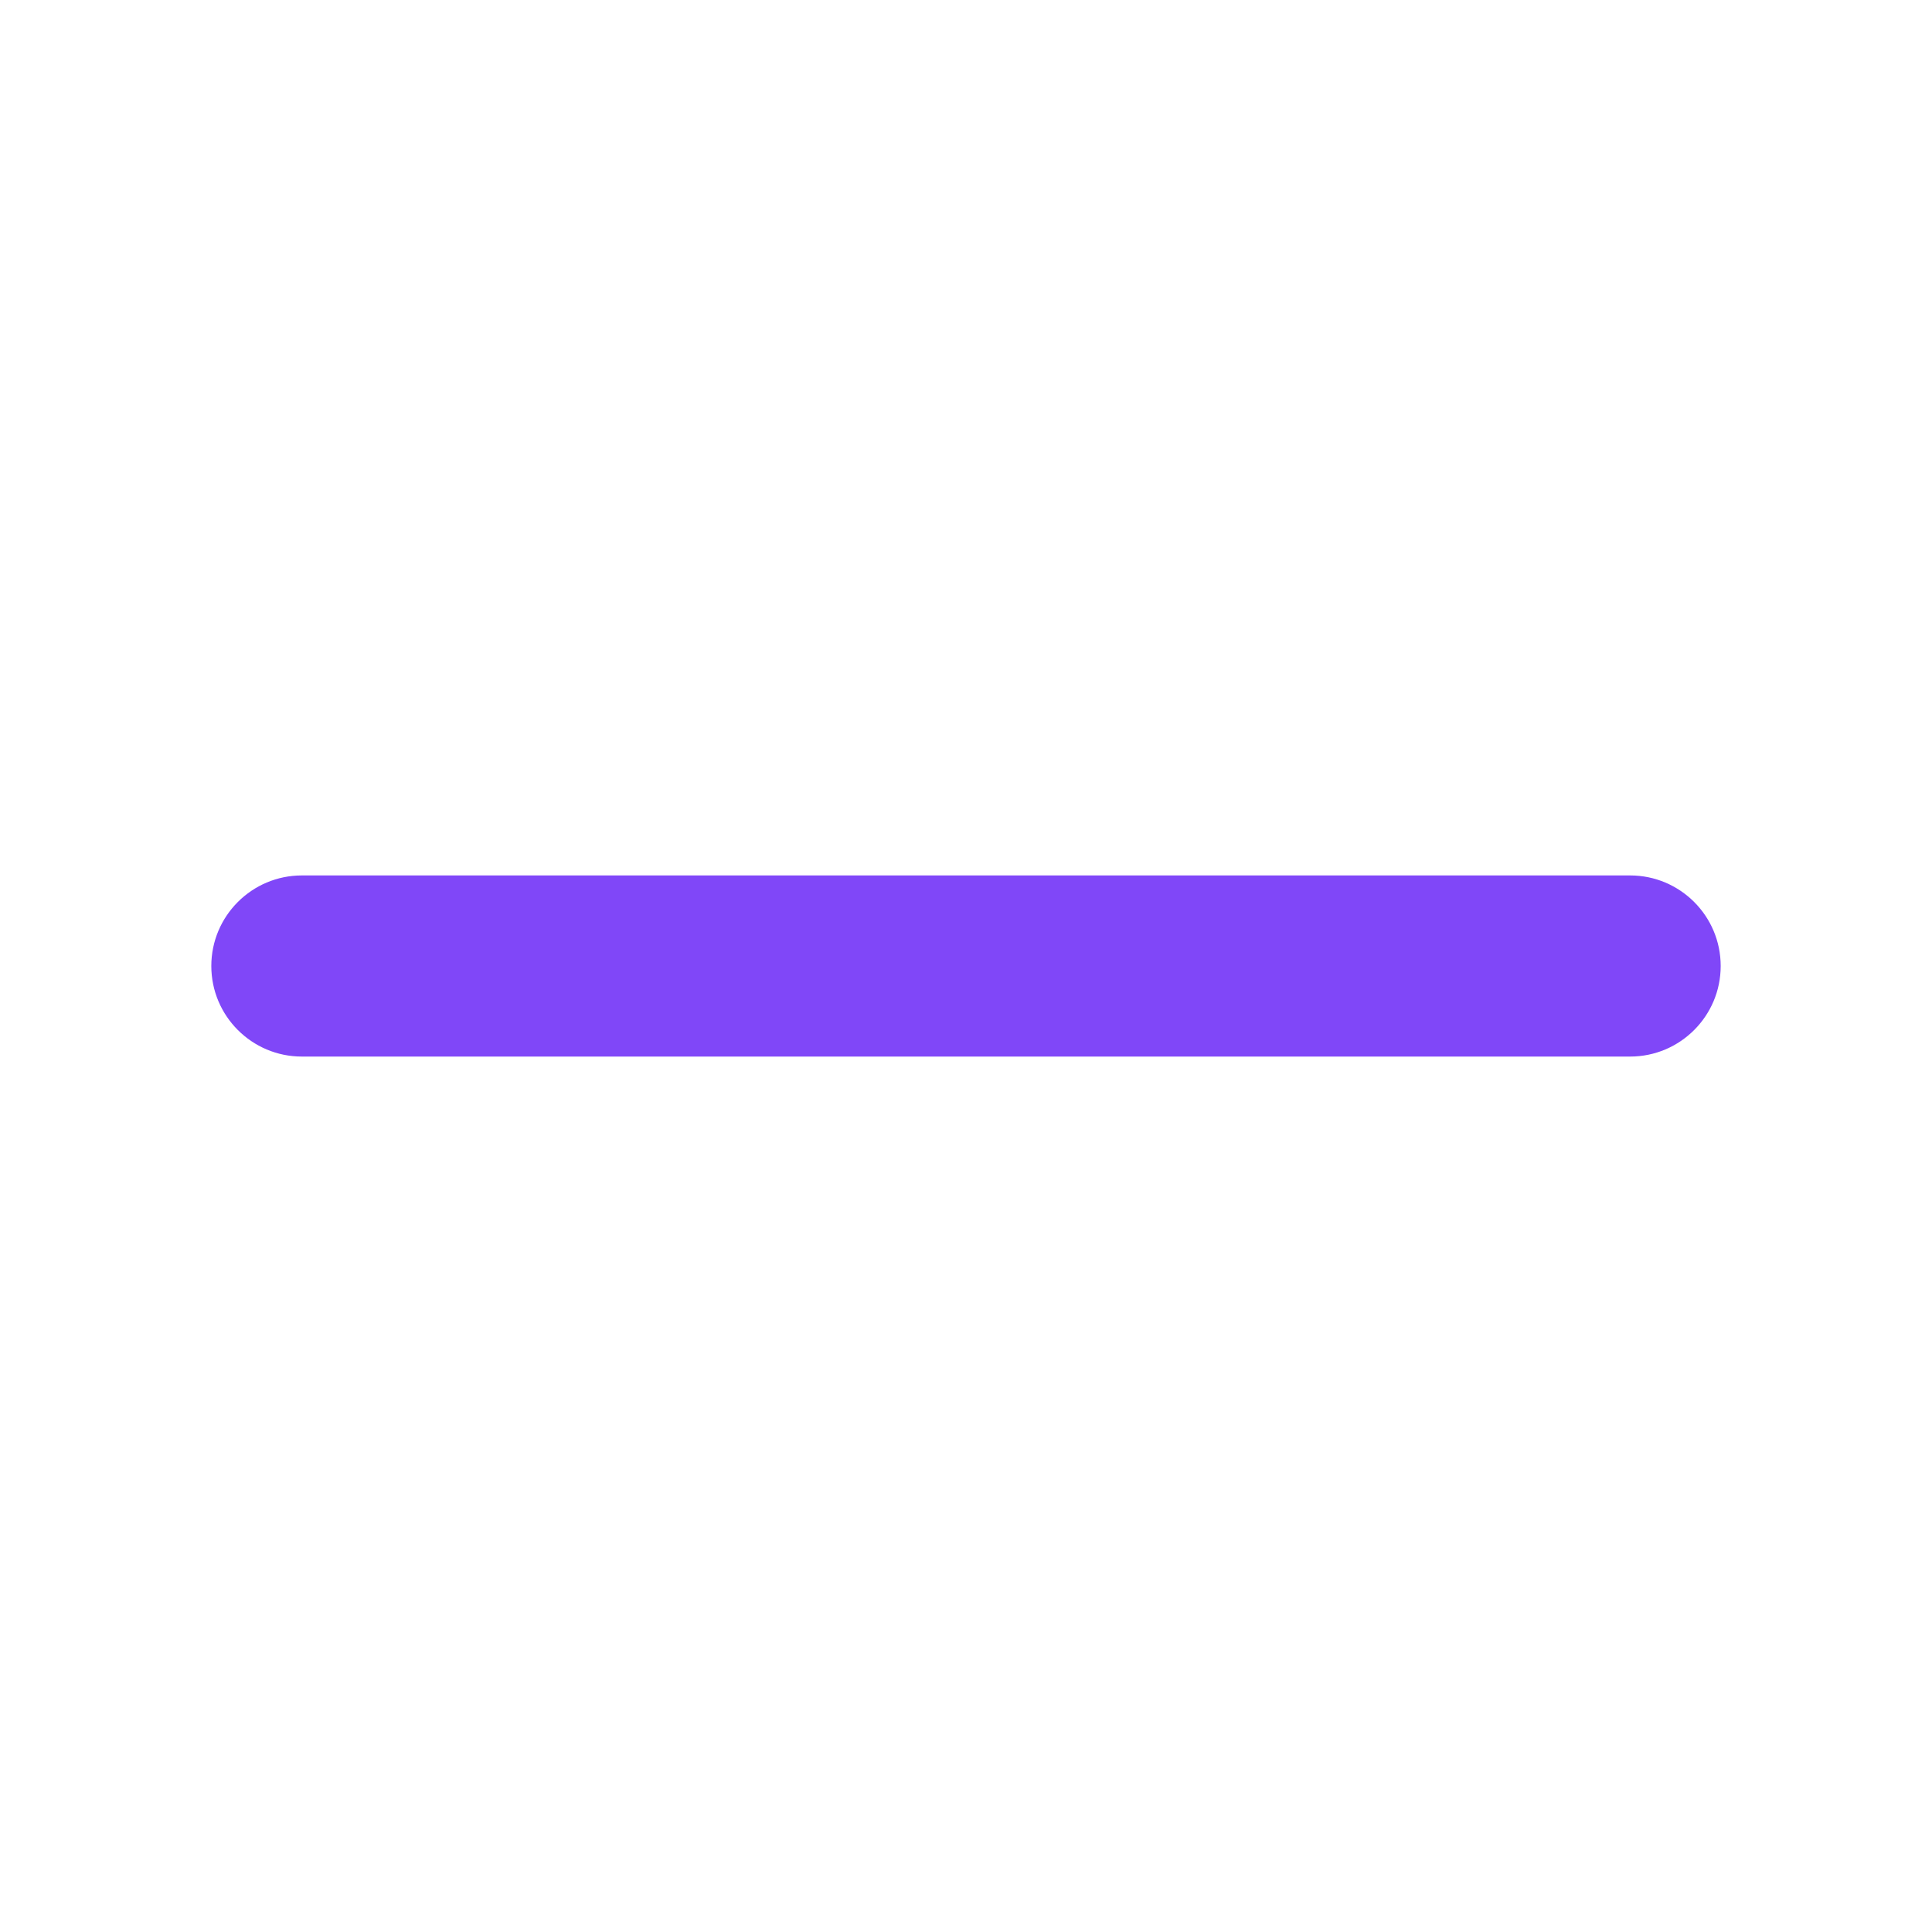
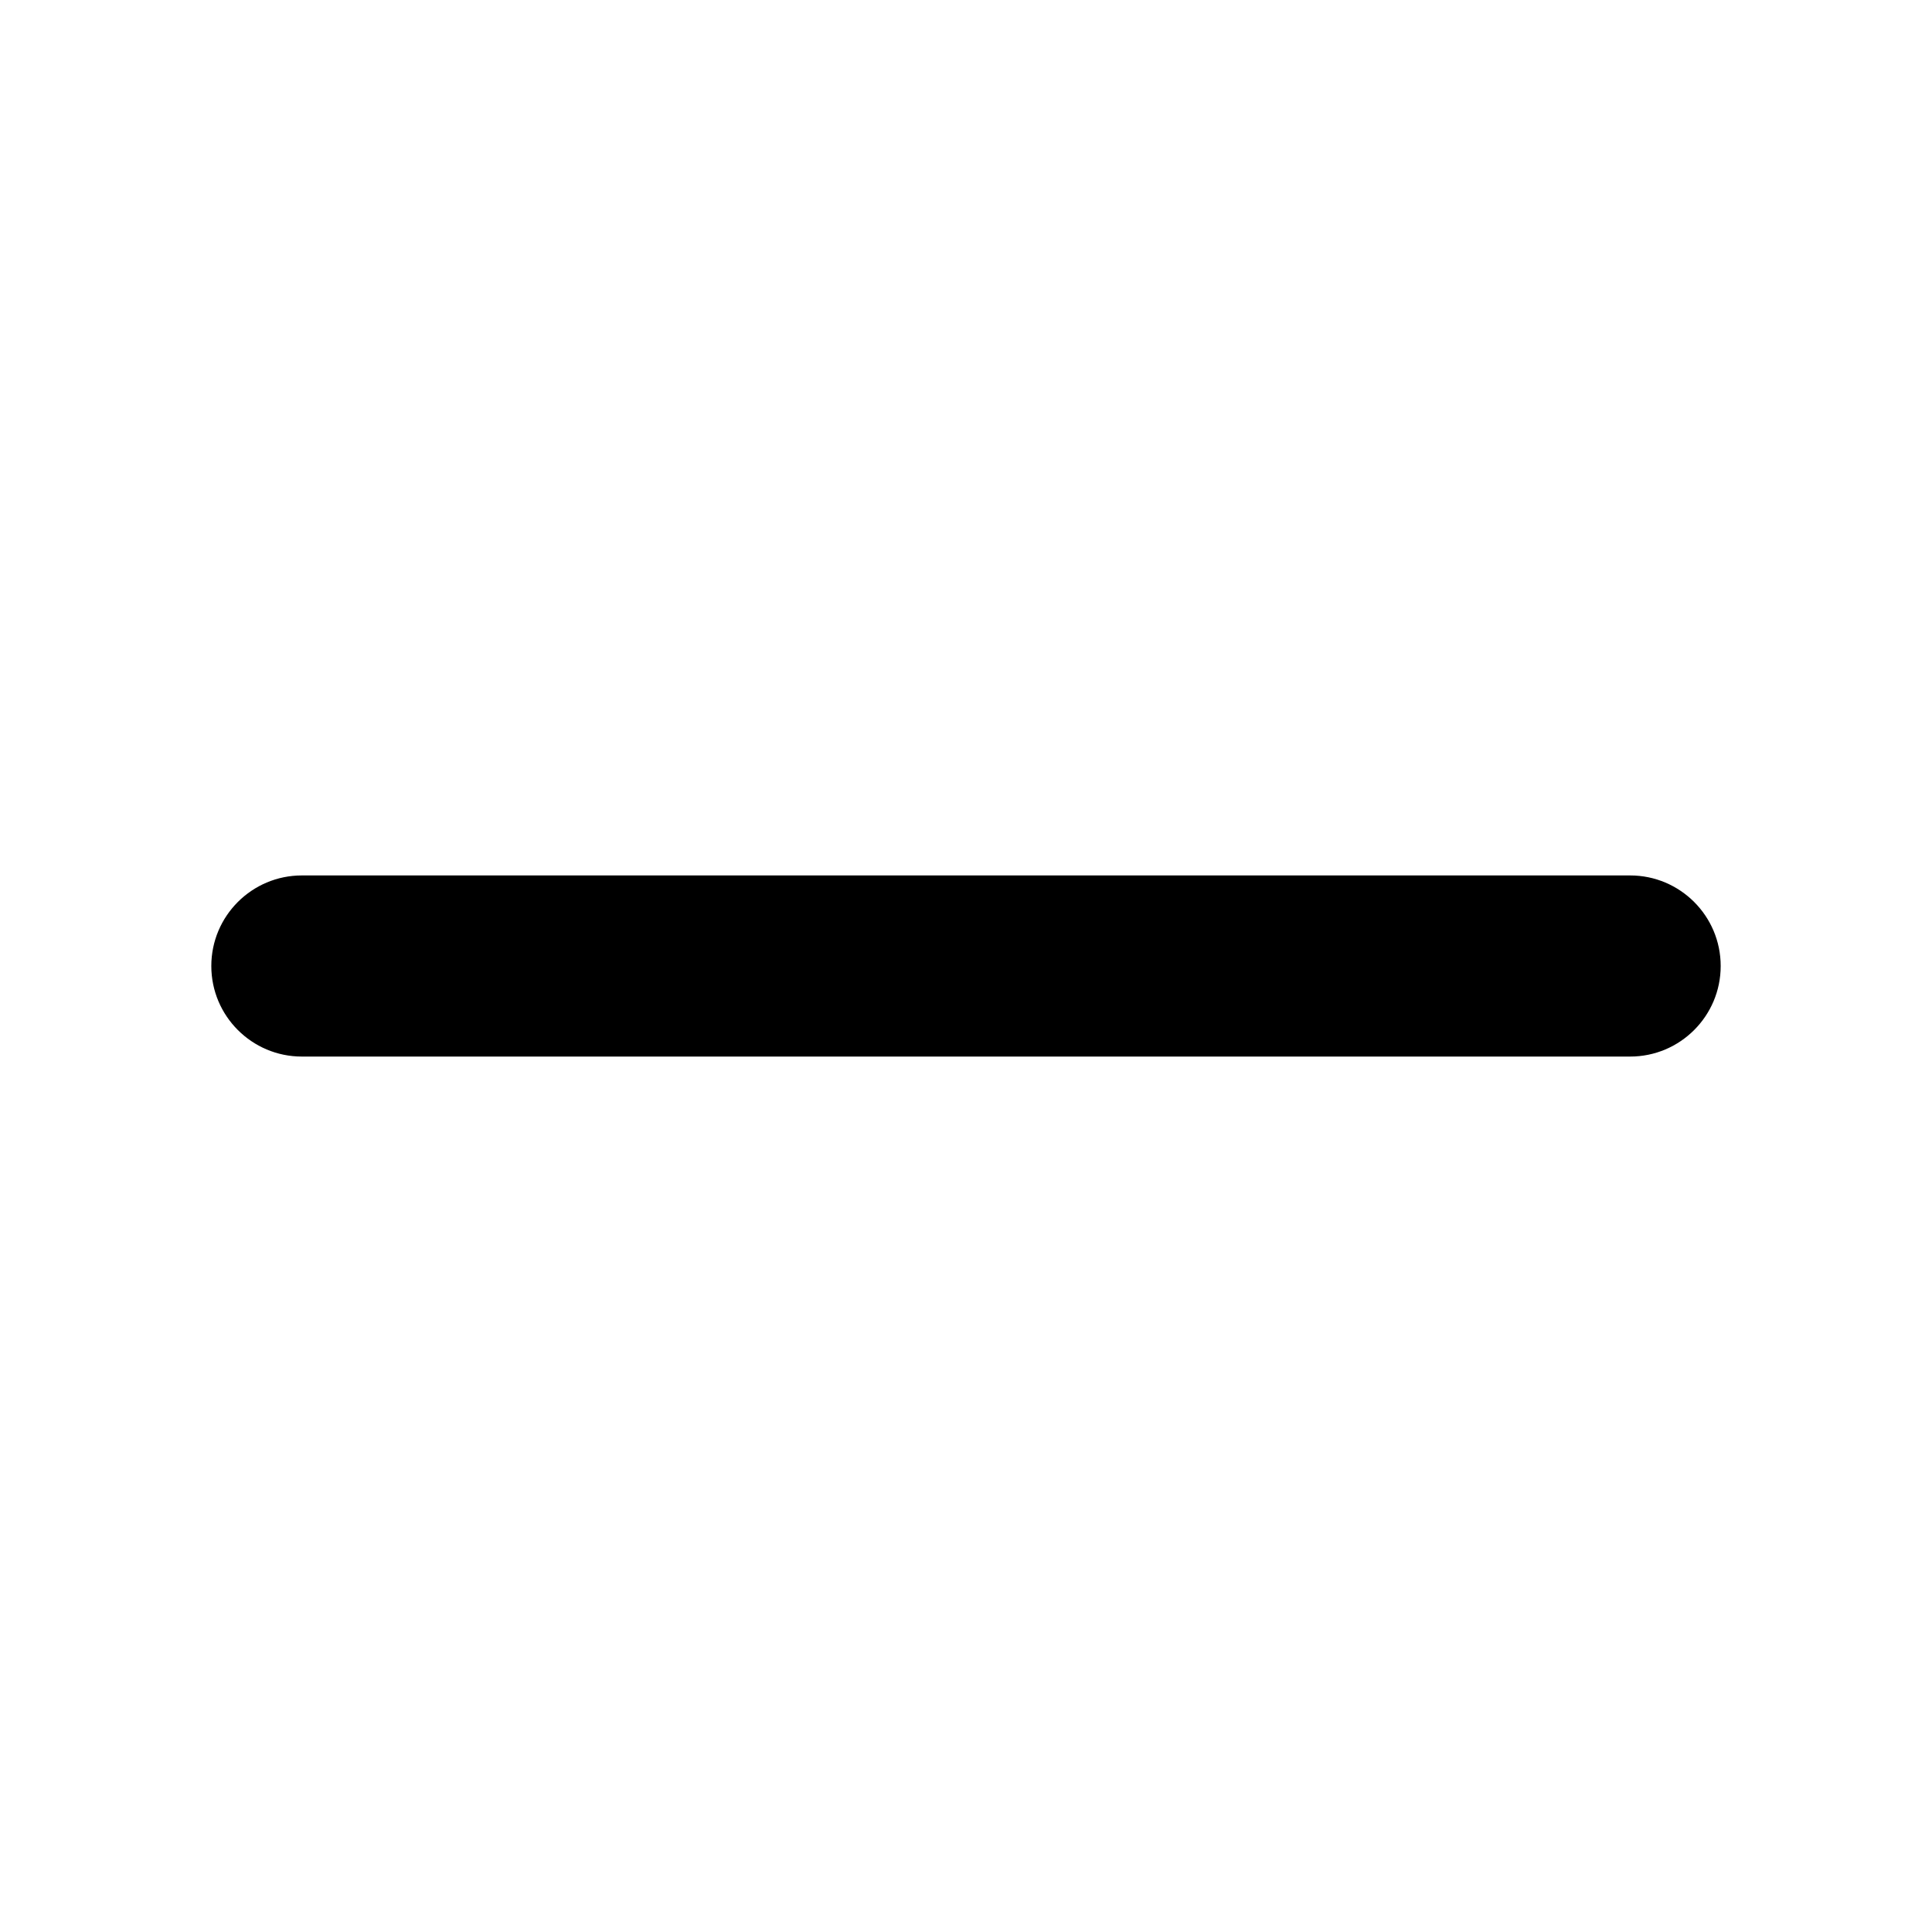
- <svg xmlns="http://www.w3.org/2000/svg" width="32" height="32" viewBox="0 0 32 32" fill="none">
-   <path fill-rule="evenodd" clip-rule="evenodd" d="M3.5 16C3.5 15.172 4.172 14.5 5 14.5H27C27.828 14.5 28.5 15.172 28.5 16C28.5 16.828 27.828 17.5 27 17.5H5C4.172 17.5 3.5 16.828 3.5 16Z" fill="#8047F8" />
+ <svg xmlns="http://www.w3.org/2000/svg" viewBox="0 0 32 32">
+   <path fill-rule="evenodd" clip-rule="evenodd" d="M3.5 16C3.5 15.172 4.172 14.5 5 14.5H27C27.828 14.5 28.5 15.172 28.5 16C28.5 16.828 27.828 17.5 27 17.5H5C4.172 17.5 3.5 16.828 3.5 16Z" />
</svg>
